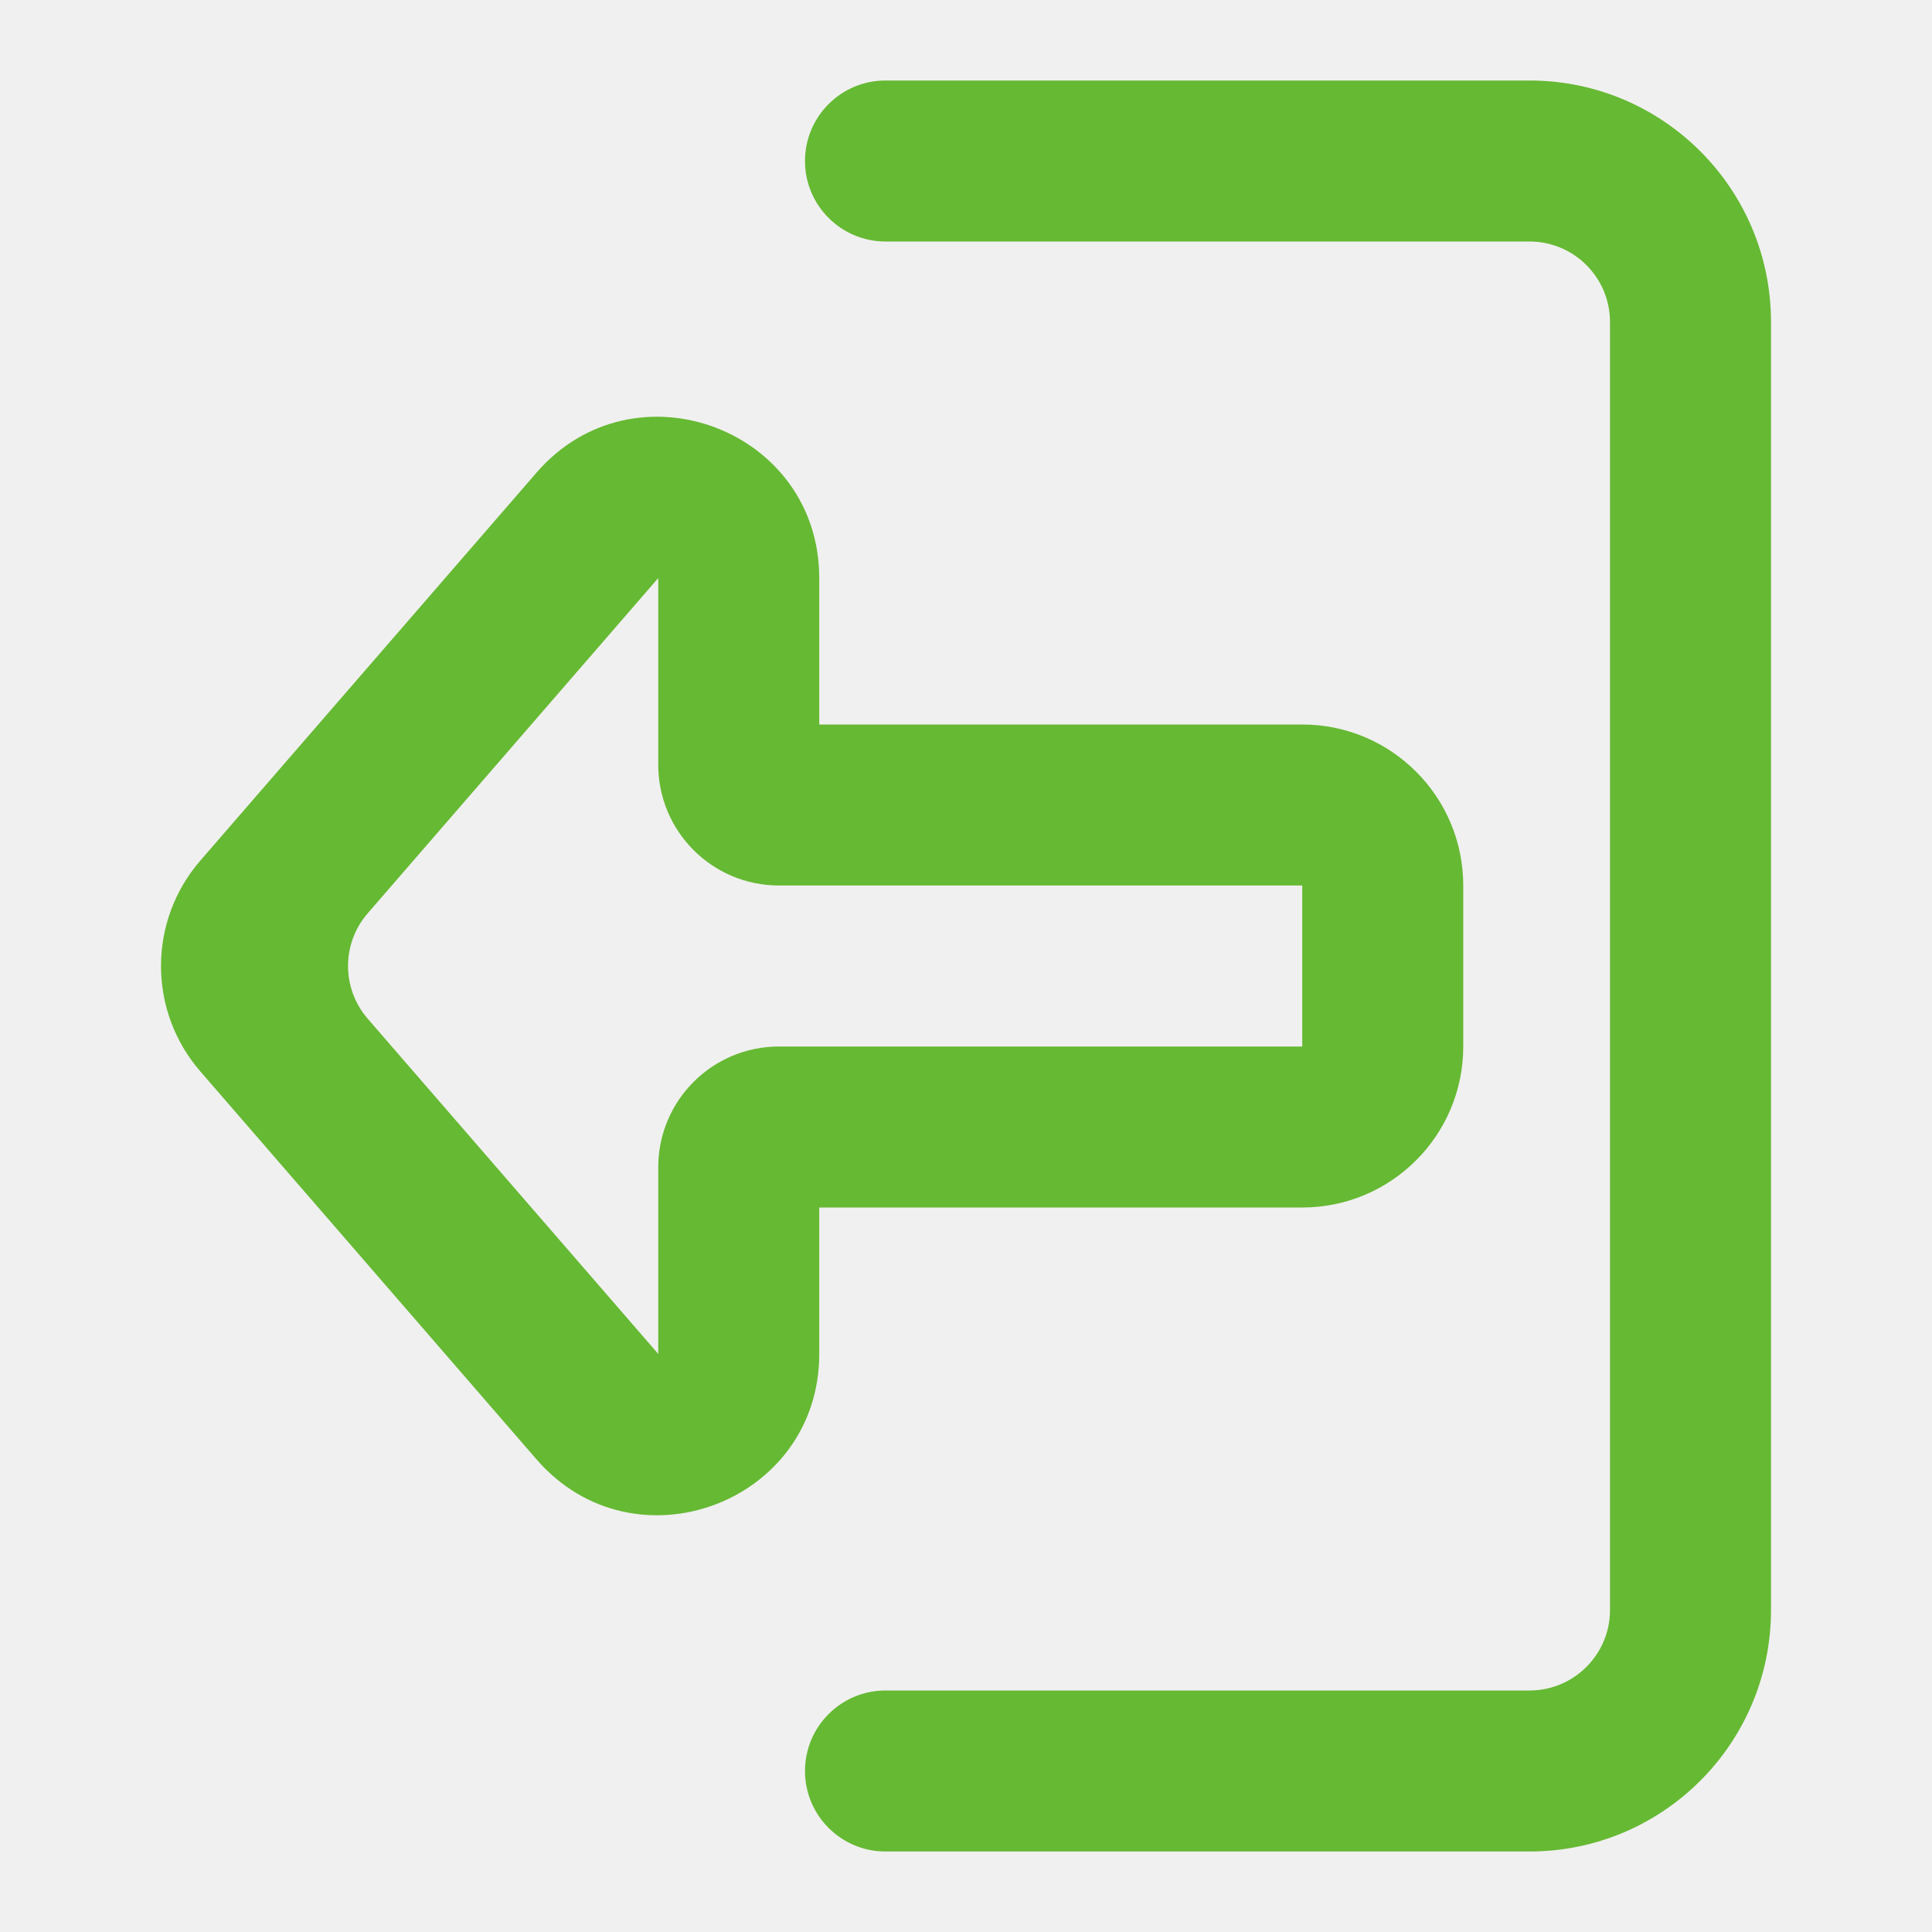
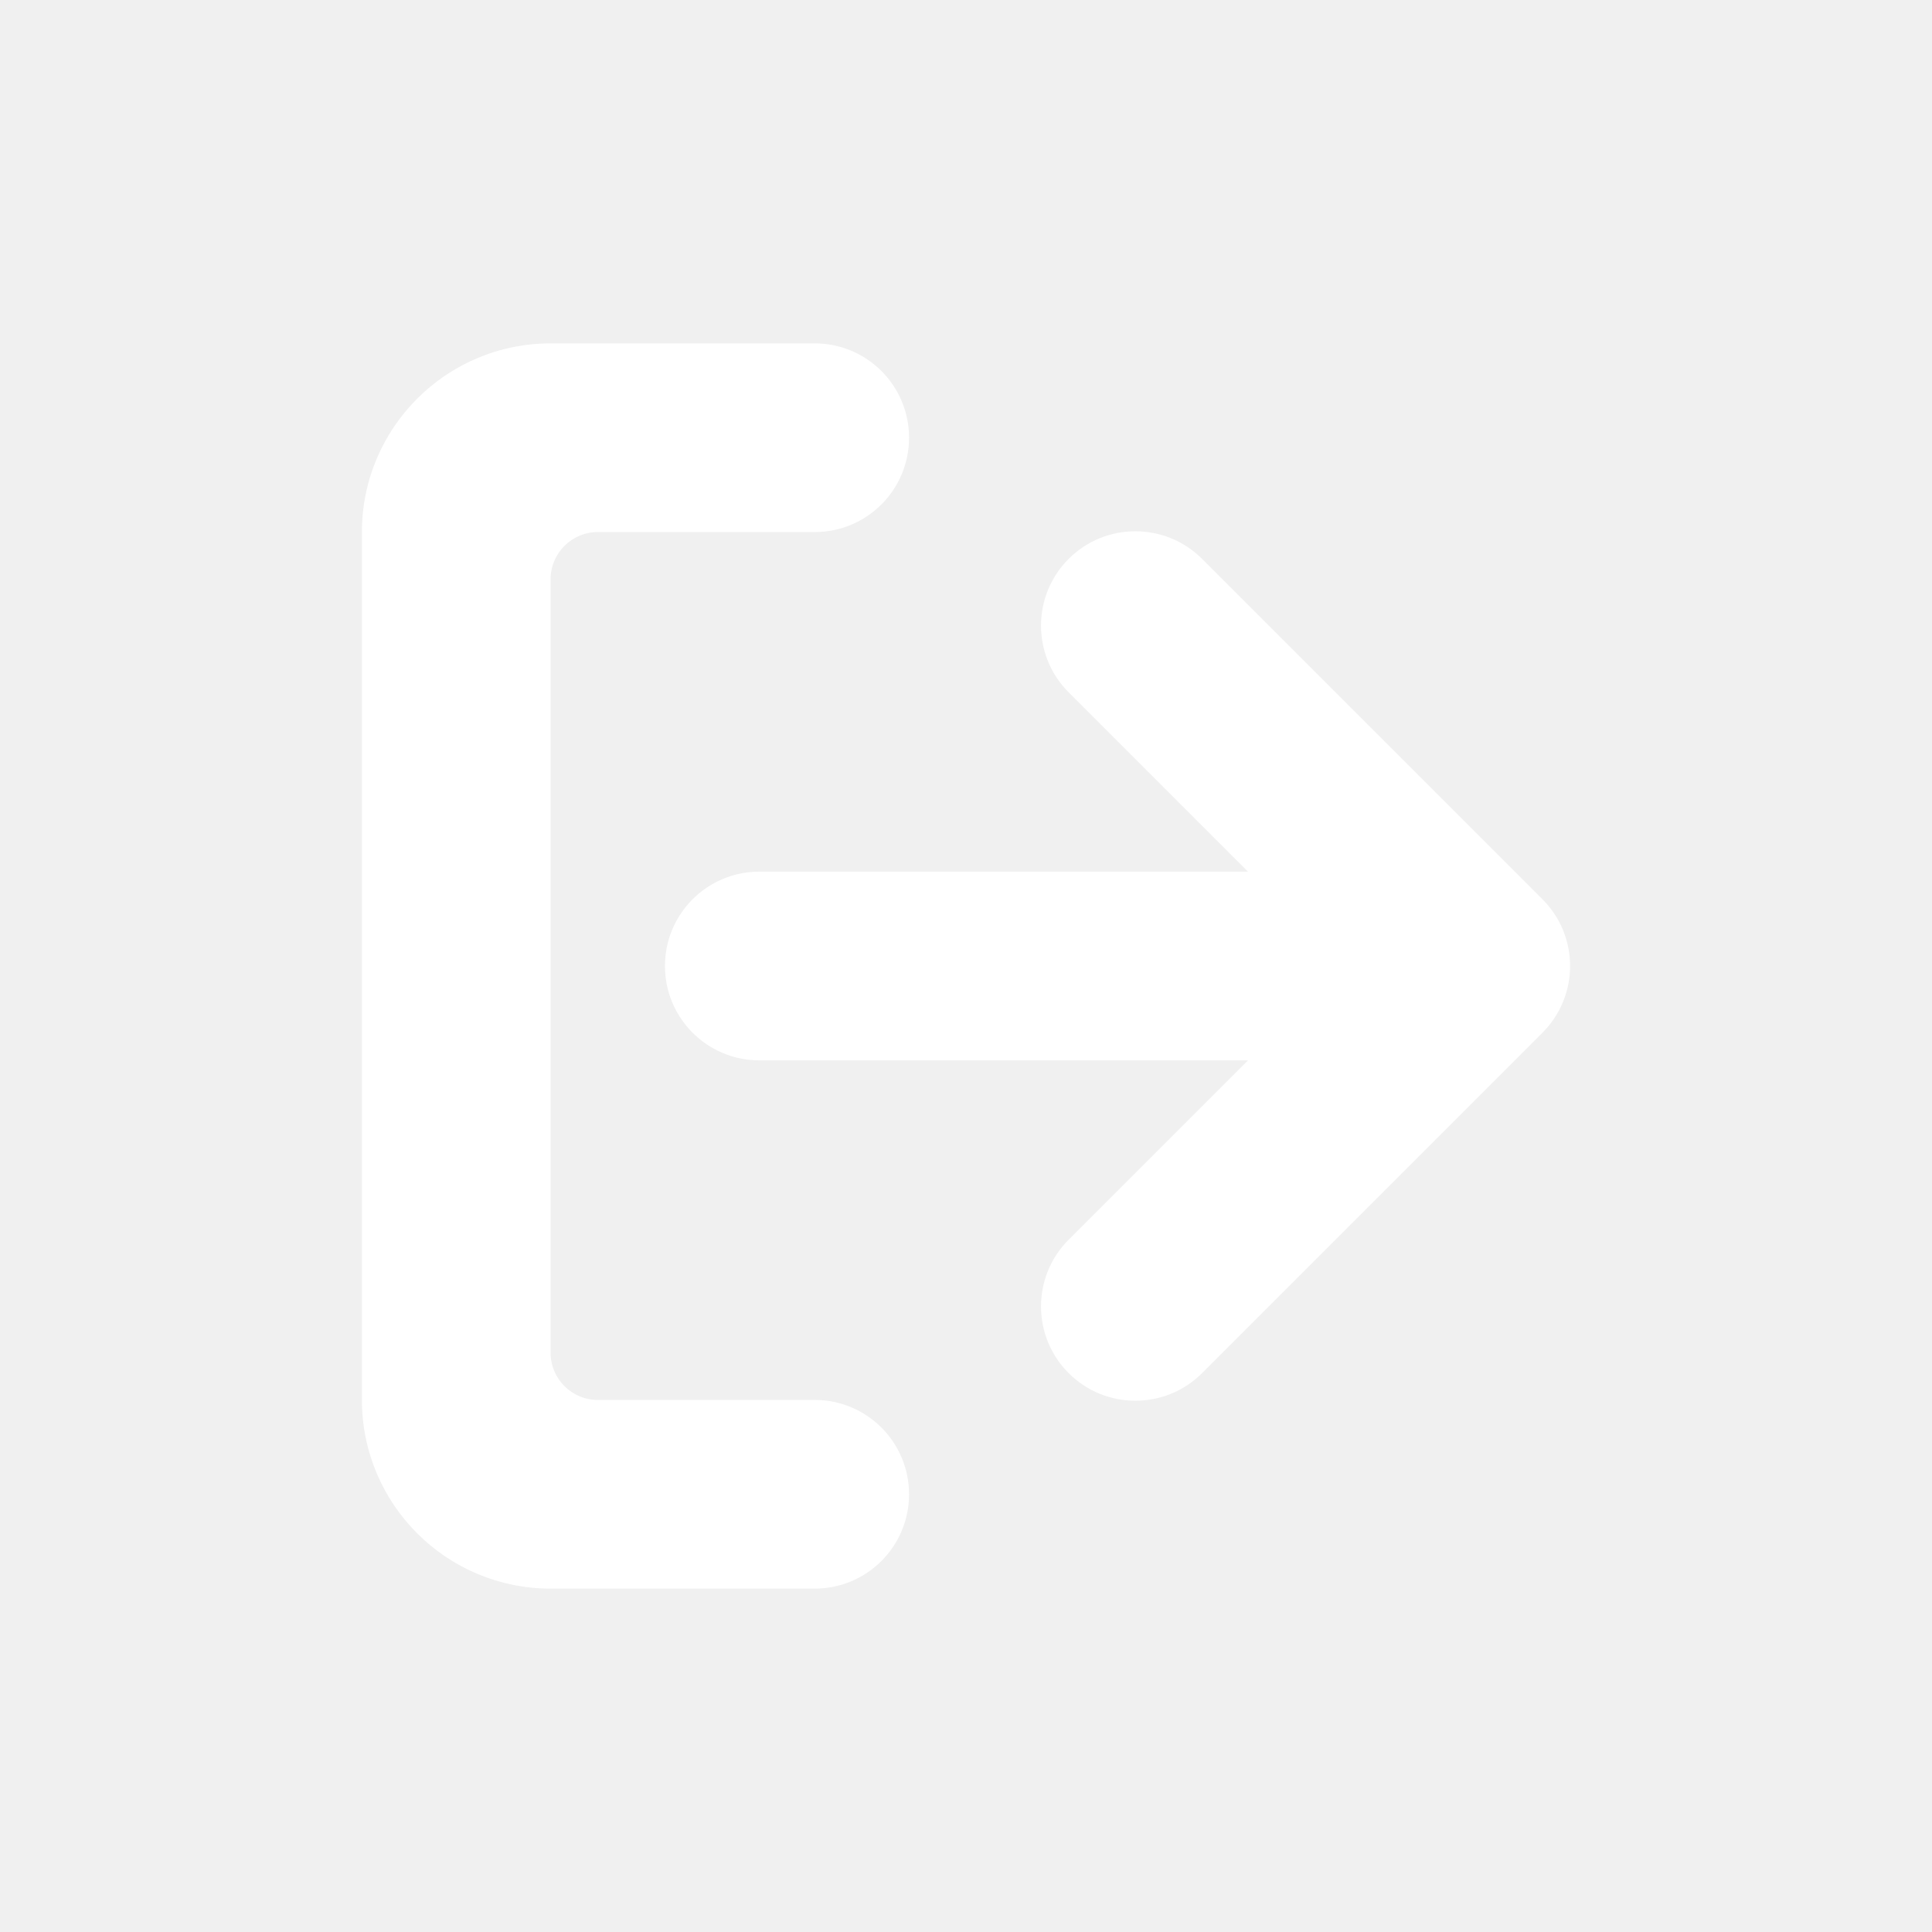
- <svg xmlns="http://www.w3.org/2000/svg" width="800px" height="800px" viewBox="0 0 24 24" fill="none">
-   <g id="SVGRepo_bgCarrier" stroke-width="0" />
-   <g id="SVGRepo_tracerCarrier" stroke-linecap="round" stroke-linejoin="round" />
-   <g id="SVGRepo_iconCarrier">
-     <path fill-rule="evenodd" clip-rule="evenodd" d="M19 23H11C10.448 23 10 22.552 10 22C10 21.448 10.448 21 11 21H19C19.552 21 20 20.552 20 20V4C20 3.448 19.552 3 19 3L11 3C10.448 3 10 2.552 10 2C10 1.448 10.448 1 11 1L19 1C20.657 1 22 2.343 22 4V20C22 21.657 20.657 23 19 23Z" fill="#66B933" />
-     <path fill-rule="evenodd" clip-rule="evenodd" d="M2.489 13.31C1.837 12.558 1.837 11.442 2.489 10.69L6.665 5.871C7.878 4.472 10.177 5.329 10.177 7.181L10.177 9H16.177C17.281 9 18.177 9.895 18.177 11V13C18.177 14.105 17.281 15 16.177 15L10.177 15V16.819C10.177 18.671 7.878 19.528 6.665 18.129L2.489 13.31ZM4.568 11.345C4.242 11.721 4.242 12.279 4.568 12.655L8.177 16.819V14.5C8.177 13.672 8.848 13 9.677 13L16.177 13V11L9.677 11C8.848 11 8.177 10.328 8.177 9.5L8.177 7.181L4.568 11.345Z" fill="#66B933" />
+ <svg xmlns="http://www.w3.org/2000/svg" id="Layer_2" height="300" viewBox="0 0 512 512" width="300" data-name="Layer 2" version="1.1">
+   <g width="100%" height="100%" transform="matrix(1,0,0,1,0,0)">
+     <g id="Icon">
+       <g id="_66" data-name="66">
+         <rect id="Background" fill="#2492ff" height="512" rx="150" transform="matrix(0 -1 1 0 0 512)" width="512" fill-opacity="0" data-original-color="#2492ffff" stroke="none" stroke-opacity="1" style="" />
+         <g fill="#fff">
+           <path d="m283.21 328.53 47.53-47.53h-129.52c-13.81 0-25-11.19-25-25 0-13.81 11.19-25 25-25h129.51s-47.53-47.53-47.53-47.53c-9.76-9.76-9.76-25.59 0-35.36 9.76-9.76 25.59-9.76 35.36 0l90.21 90.21c9.76 9.76 9.76 25.59 0 35.36l-90.21 90.21c-9.76 9.76-25.59 9.76-35.36 0-9.76-9.76-9.76-25.59 0-35.36z" fill="#ffffff" fill-opacity="1" data-original-color="#ffffffff" stroke="none" stroke-opacity="1" />
+           <path d="m240.91 116c0-13.81-11.19-25-25-25h-70c-27.61 0-50 22.39-50 50v230c0 27.61 22.39 50 50 50h70c13.81 0 25-11.19 25-25 0-13.81-11.19-25-25-25h-57.5c-6.9 0-12.5-5.6-12.5-12.5v-205c0-6.9 5.6-12.5 12.5-12.5h57.5c13.81 0 25-11.19 25-25z" fill="#ffffff" fill-opacity="1" data-original-color="#ffffffff" stroke="none" stroke-opacity="1" />
+         </g>
+       </g>
+     </g>
  </g>
</svg>
